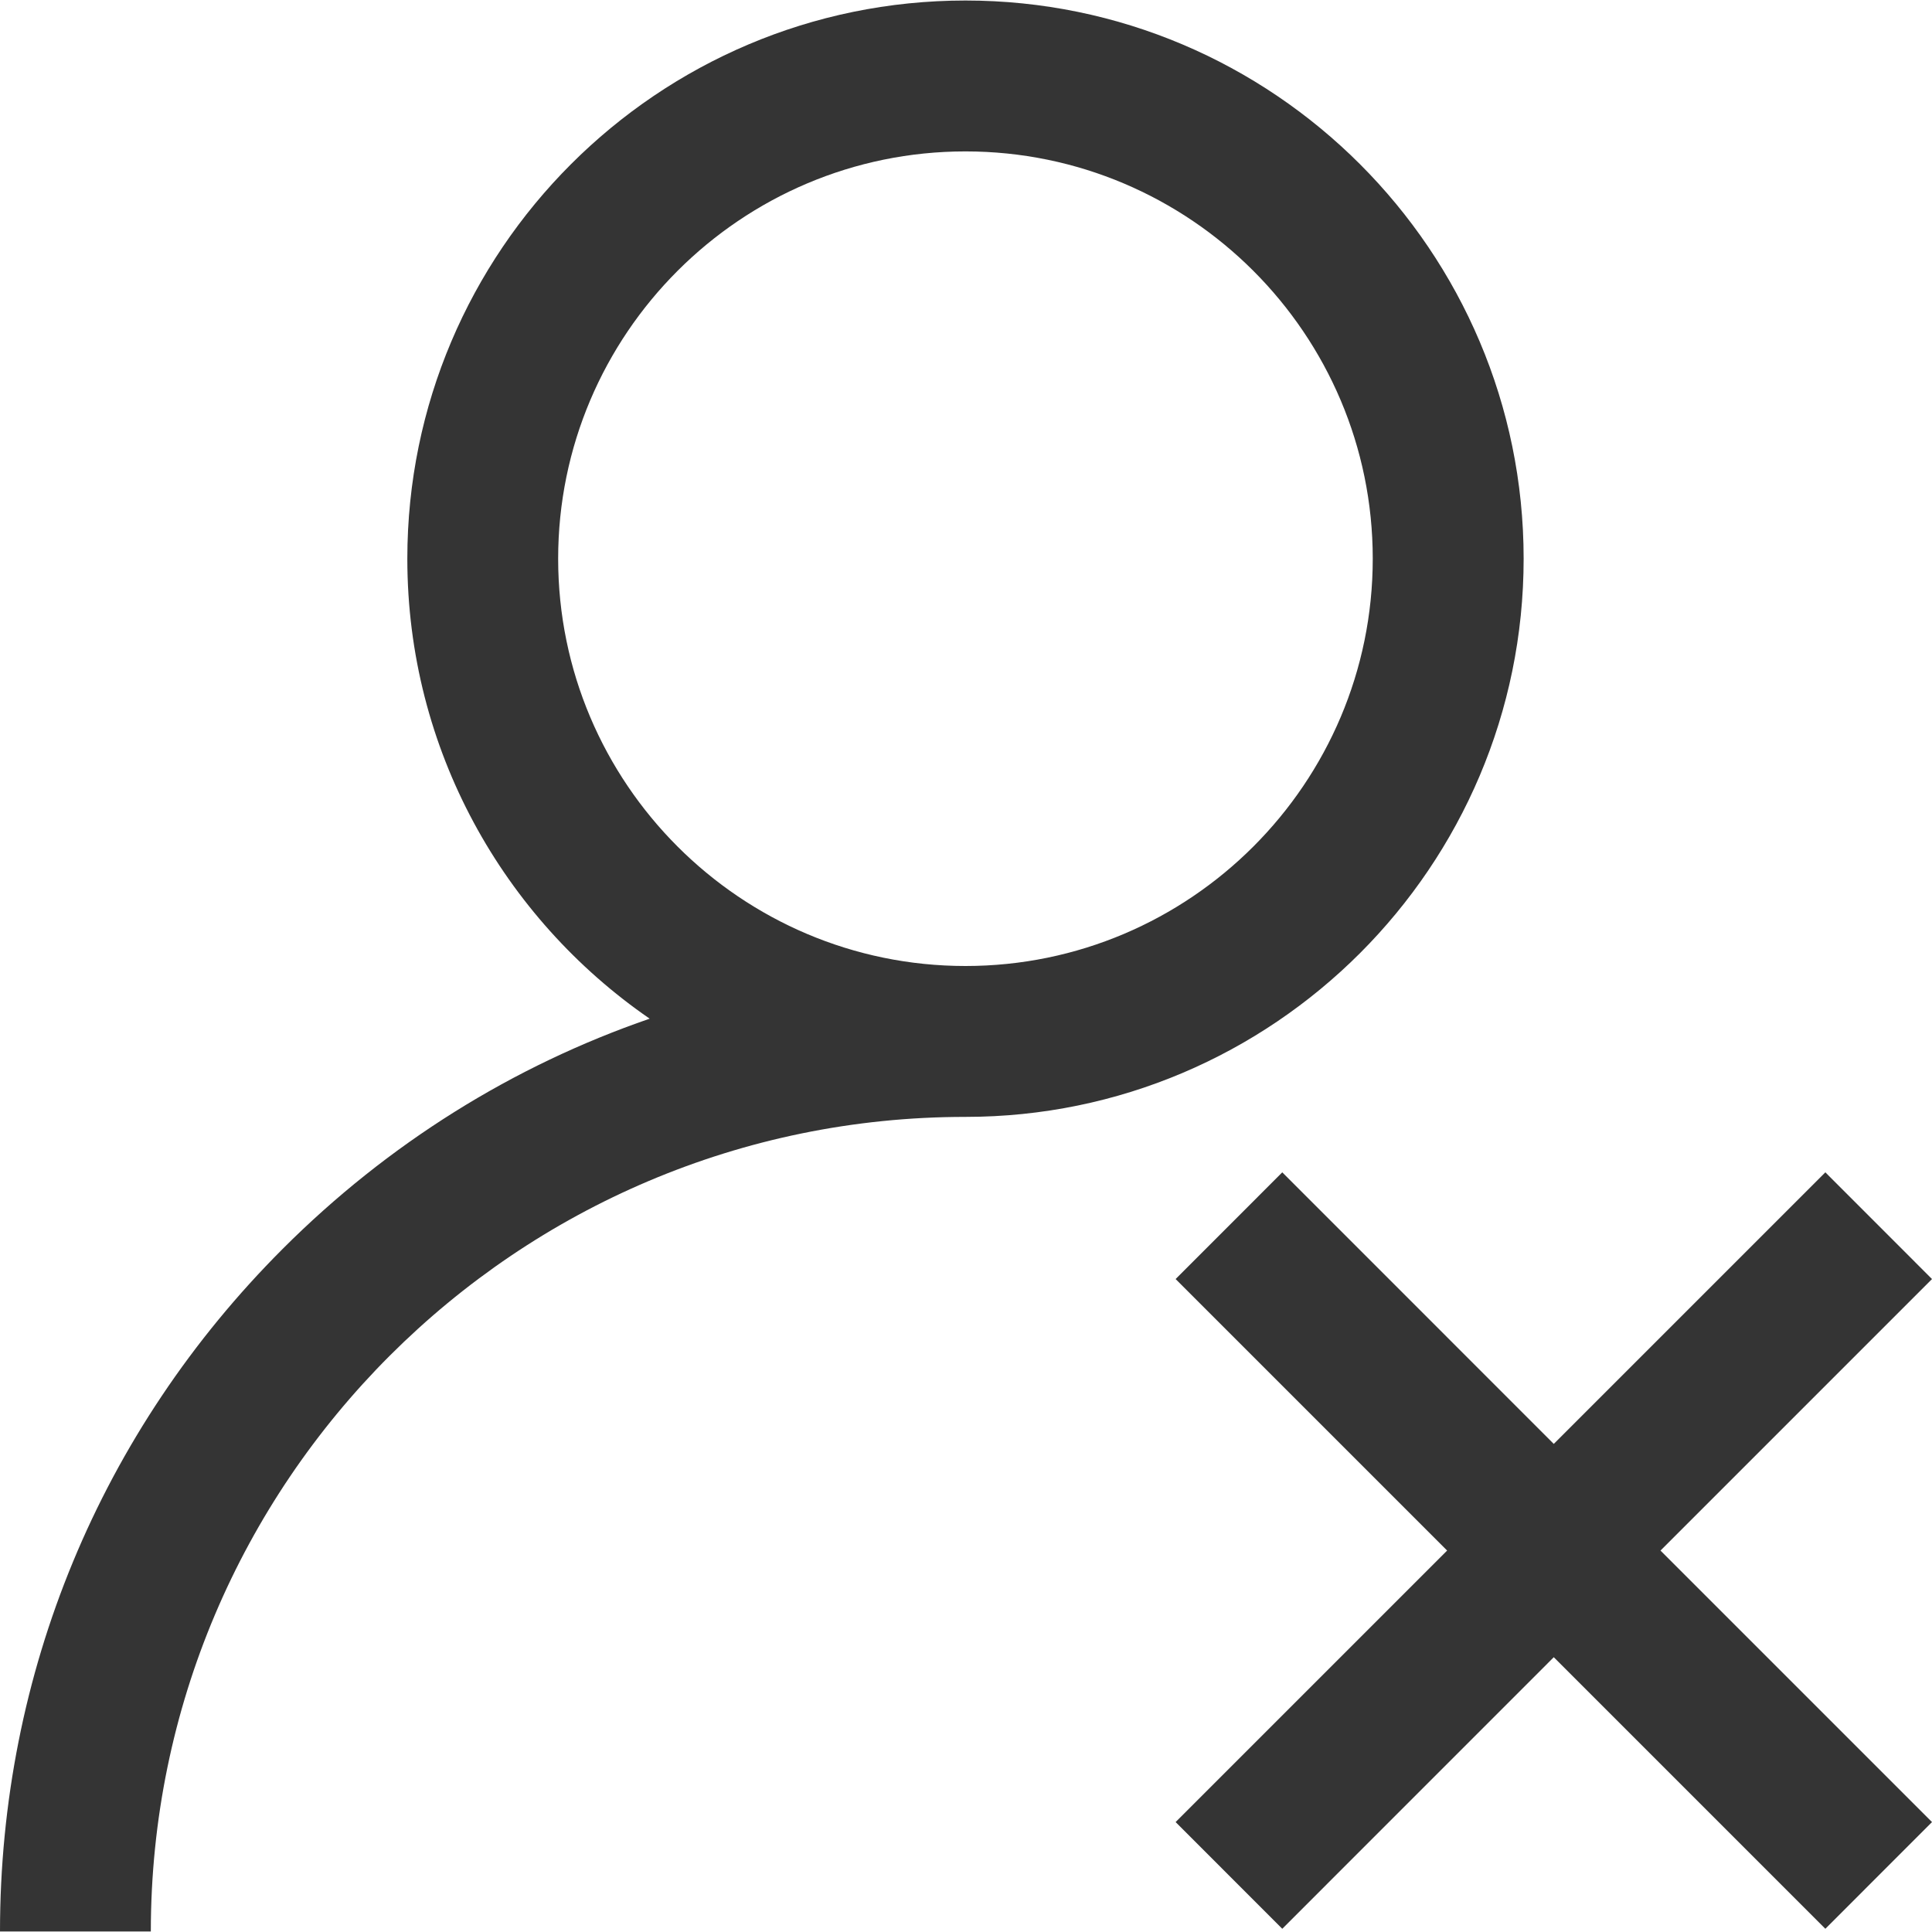
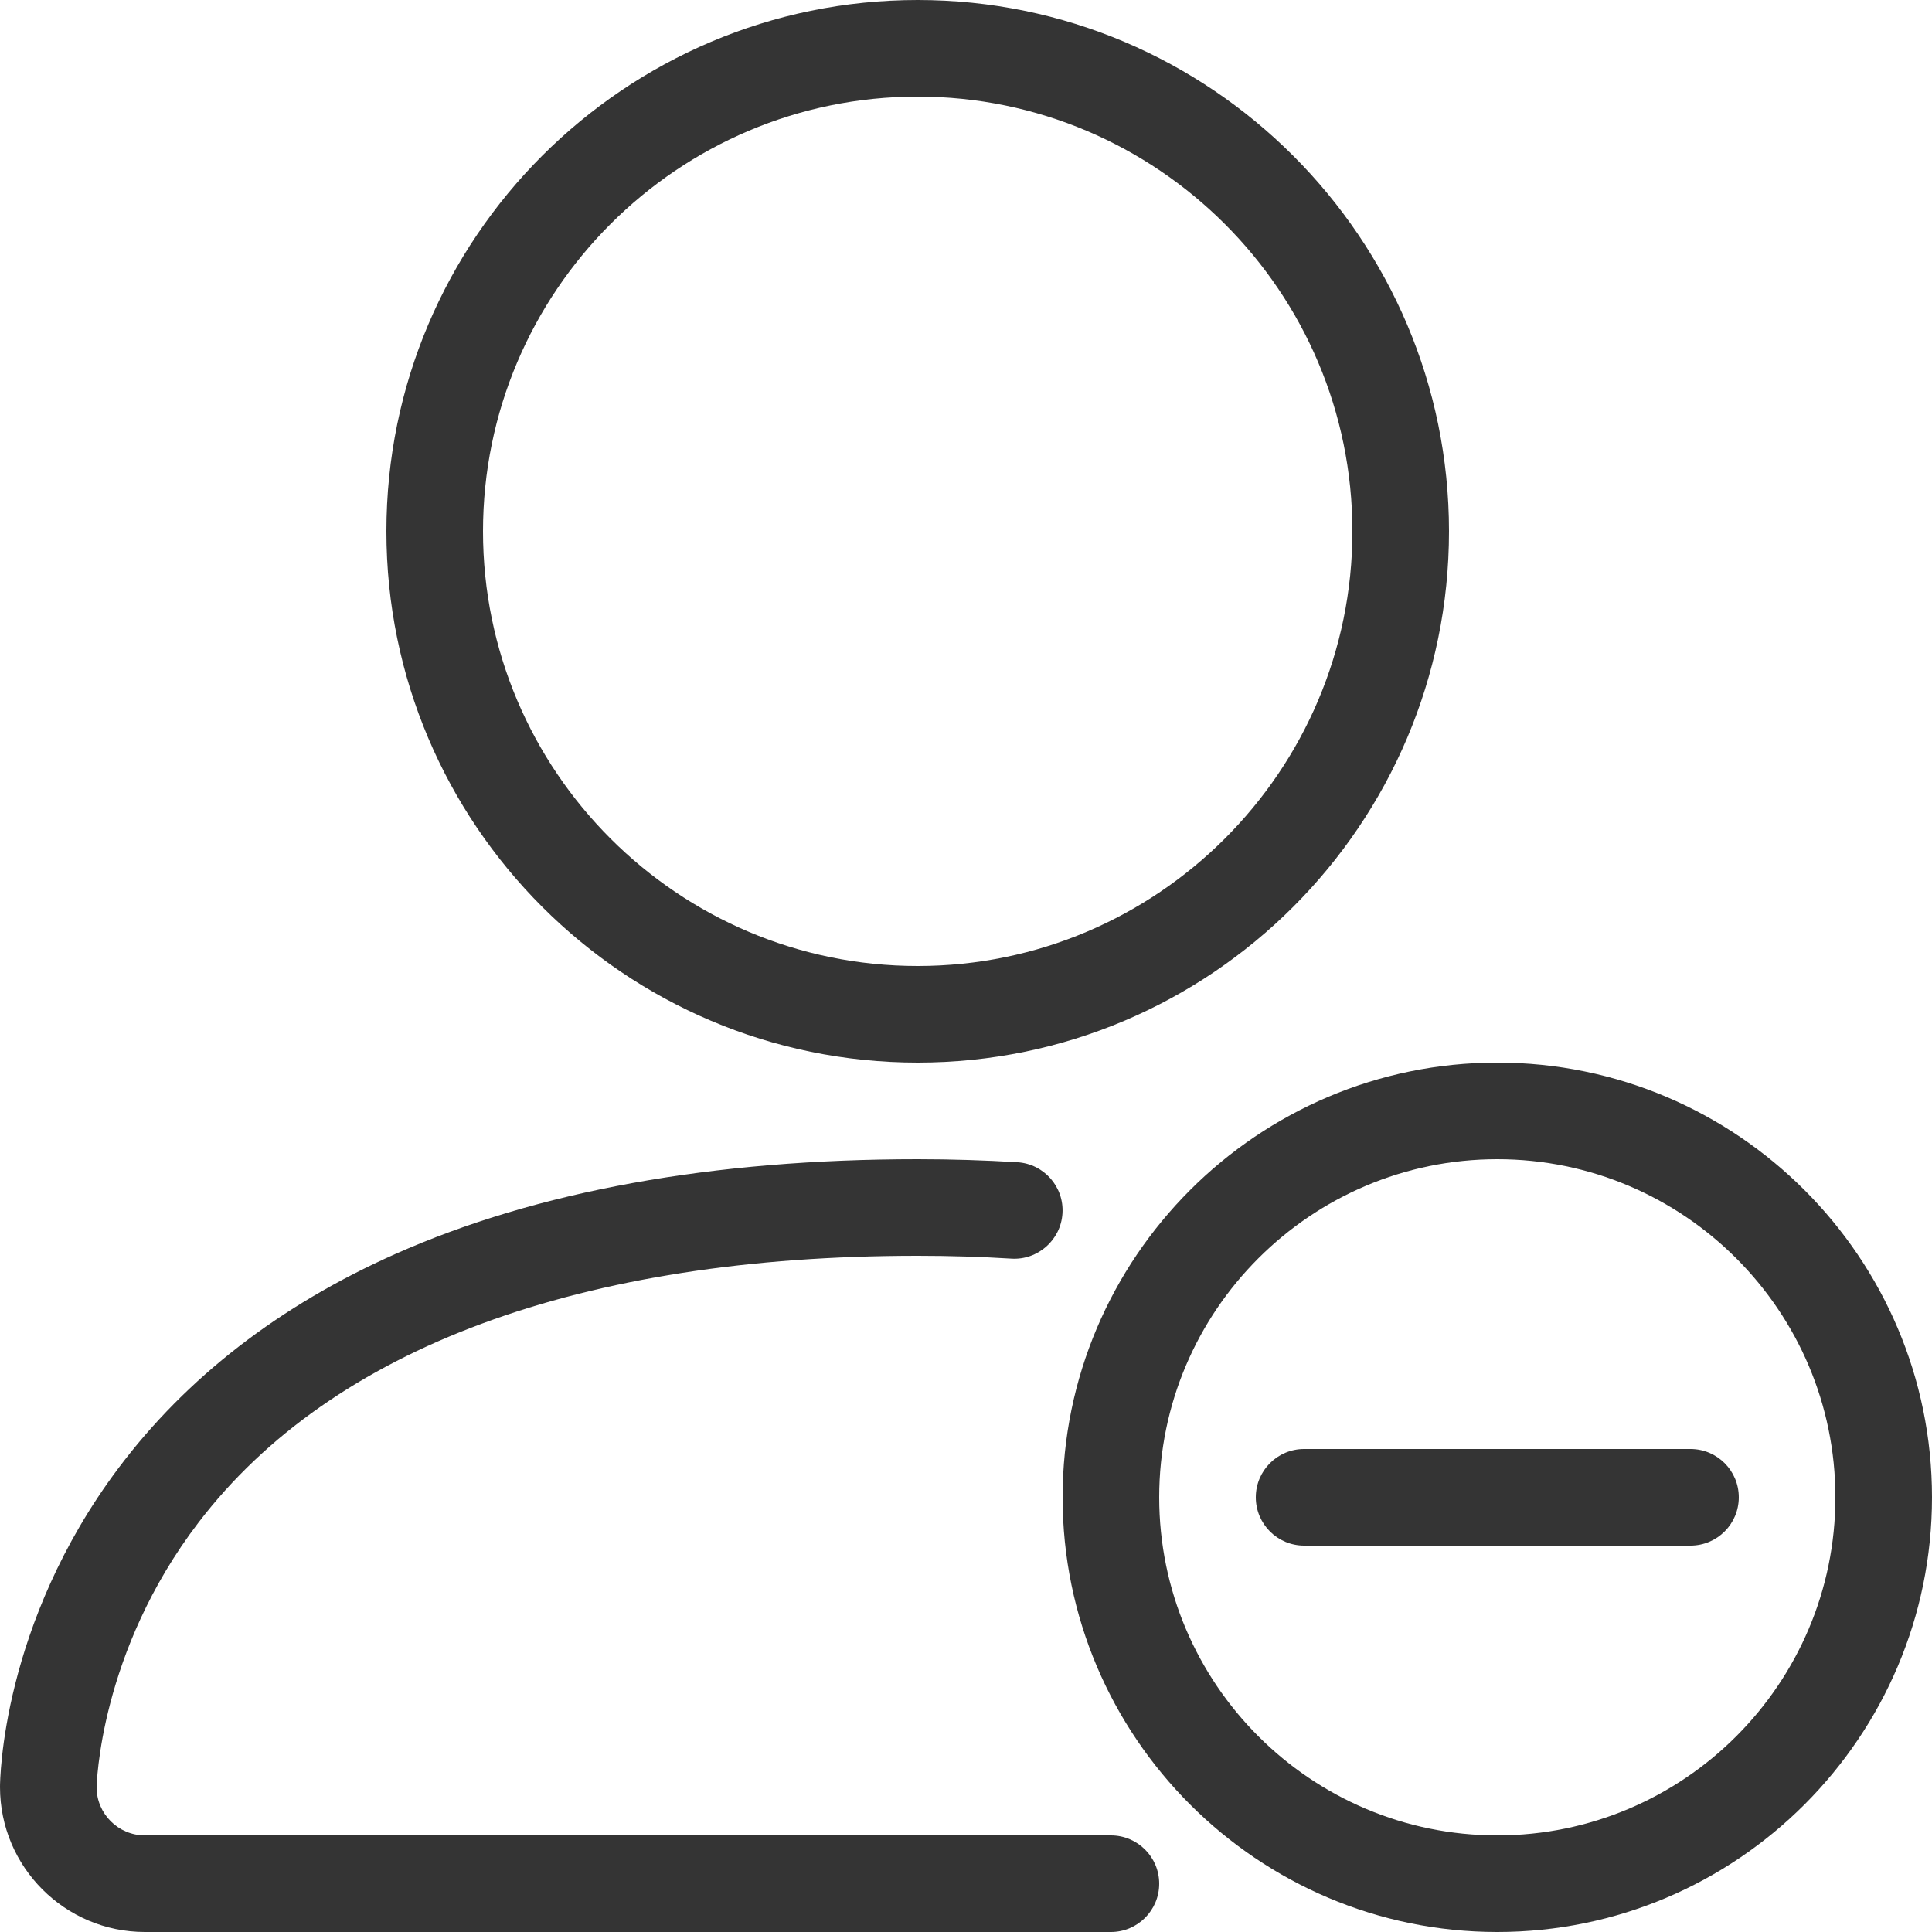
<svg xmlns="http://www.w3.org/2000/svg" width="30" height="30" viewBox="0 0 30 30" fill="none">
-   <path d="M30 19.861L28.344 18.204L24.127 22.421L19.911 18.204L18.255 19.861L22.471 24.077L18.255 28.293L19.911 29.95L24.127 25.733L28.344 29.95L30 28.293L25.784 24.077L30 19.861Z" fill="#343434" />
-   <path d="M14.992 0.008C10.213 0.008 6.325 3.896 6.325 8.675C6.325 11.636 7.817 14.253 10.088 15.818C7.967 16.549 6.024 17.758 4.391 19.391C1.559 22.223 0 25.987 0 29.992H2.342C2.342 23.017 8.017 17.343 14.992 17.343C19.771 17.343 23.659 13.454 23.659 8.675C23.659 3.896 19.771 0.008 14.992 0.008ZM14.992 15C11.504 15 8.667 12.163 8.667 8.675C8.667 5.188 11.504 2.351 14.992 2.351C18.479 2.351 21.316 5.188 21.316 8.675C21.316 12.163 18.479 15 14.992 15Z" fill="#343434" />
+   <path d="M14.25 16.5C9.7 16.5 6 12.8 6 8.25C6 3.7 9.7 0 14.25 0C18.799 0 22.5 3.7 22.5 8.25C22.5 12.8 18.799 16.5 14.25 16.5ZM14.25 1.5C10.528 1.5 7.5 4.529 7.5 8.25C7.5 11.972 10.528 15 14.25 15C17.971 15 21 11.972 21 8.25C21 4.529 17.971 1.5 14.25 1.5Z" fill="#343434" />
+   <path d="M17.25 30H2.25C1.01 30 0 28.991 0 27.75C0 27.648 0.021 25.223 1.837 22.8C2.895 21.39 4.343 20.27 6.141 19.471C8.337 18.495 11.066 18 14.25 18C14.777 18 15.297 18.017 15.796 18.047C16.21 18.072 16.524 18.429 16.498 18.841C16.473 19.254 16.116 19.57 15.704 19.544C15.234 19.515 14.745 19.5 14.25 19.5C9.02 19.5 5.16 20.93 3.088 23.634C1.536 25.66 1.502 27.732 1.5 27.753C1.5 28.164 1.836 28.5 2.25 28.5H17.25C17.664 28.5 18 28.836 18 29.25C18 29.664 17.664 30 17.25 30Z" fill="#343434" />
+   <path d="M23.25 30C19.529 30 16.5 26.971 16.5 23.25C16.5 19.529 19.529 16.5 23.25 16.5C26.971 16.5 30 19.529 30 23.25C30 26.971 26.971 30 23.25 30ZM23.25 18C20.355 18 18 20.355 18 23.25C18 26.145 20.355 28.5 23.25 28.5C26.145 28.5 28.5 26.145 28.5 23.25C28.5 20.355 26.145 18 23.25 18Z" fill="#343434" />
+   <path d="M26.25 24H20.25C19.836 24 19.5 23.664 19.5 23.25C19.5 22.836 19.836 22.5 20.25 22.5H26.25C26.664 22.5 27 22.836 27 23.25C27 23.664 26.664 24 26.25 24Z" fill="#343434" />
</svg>
